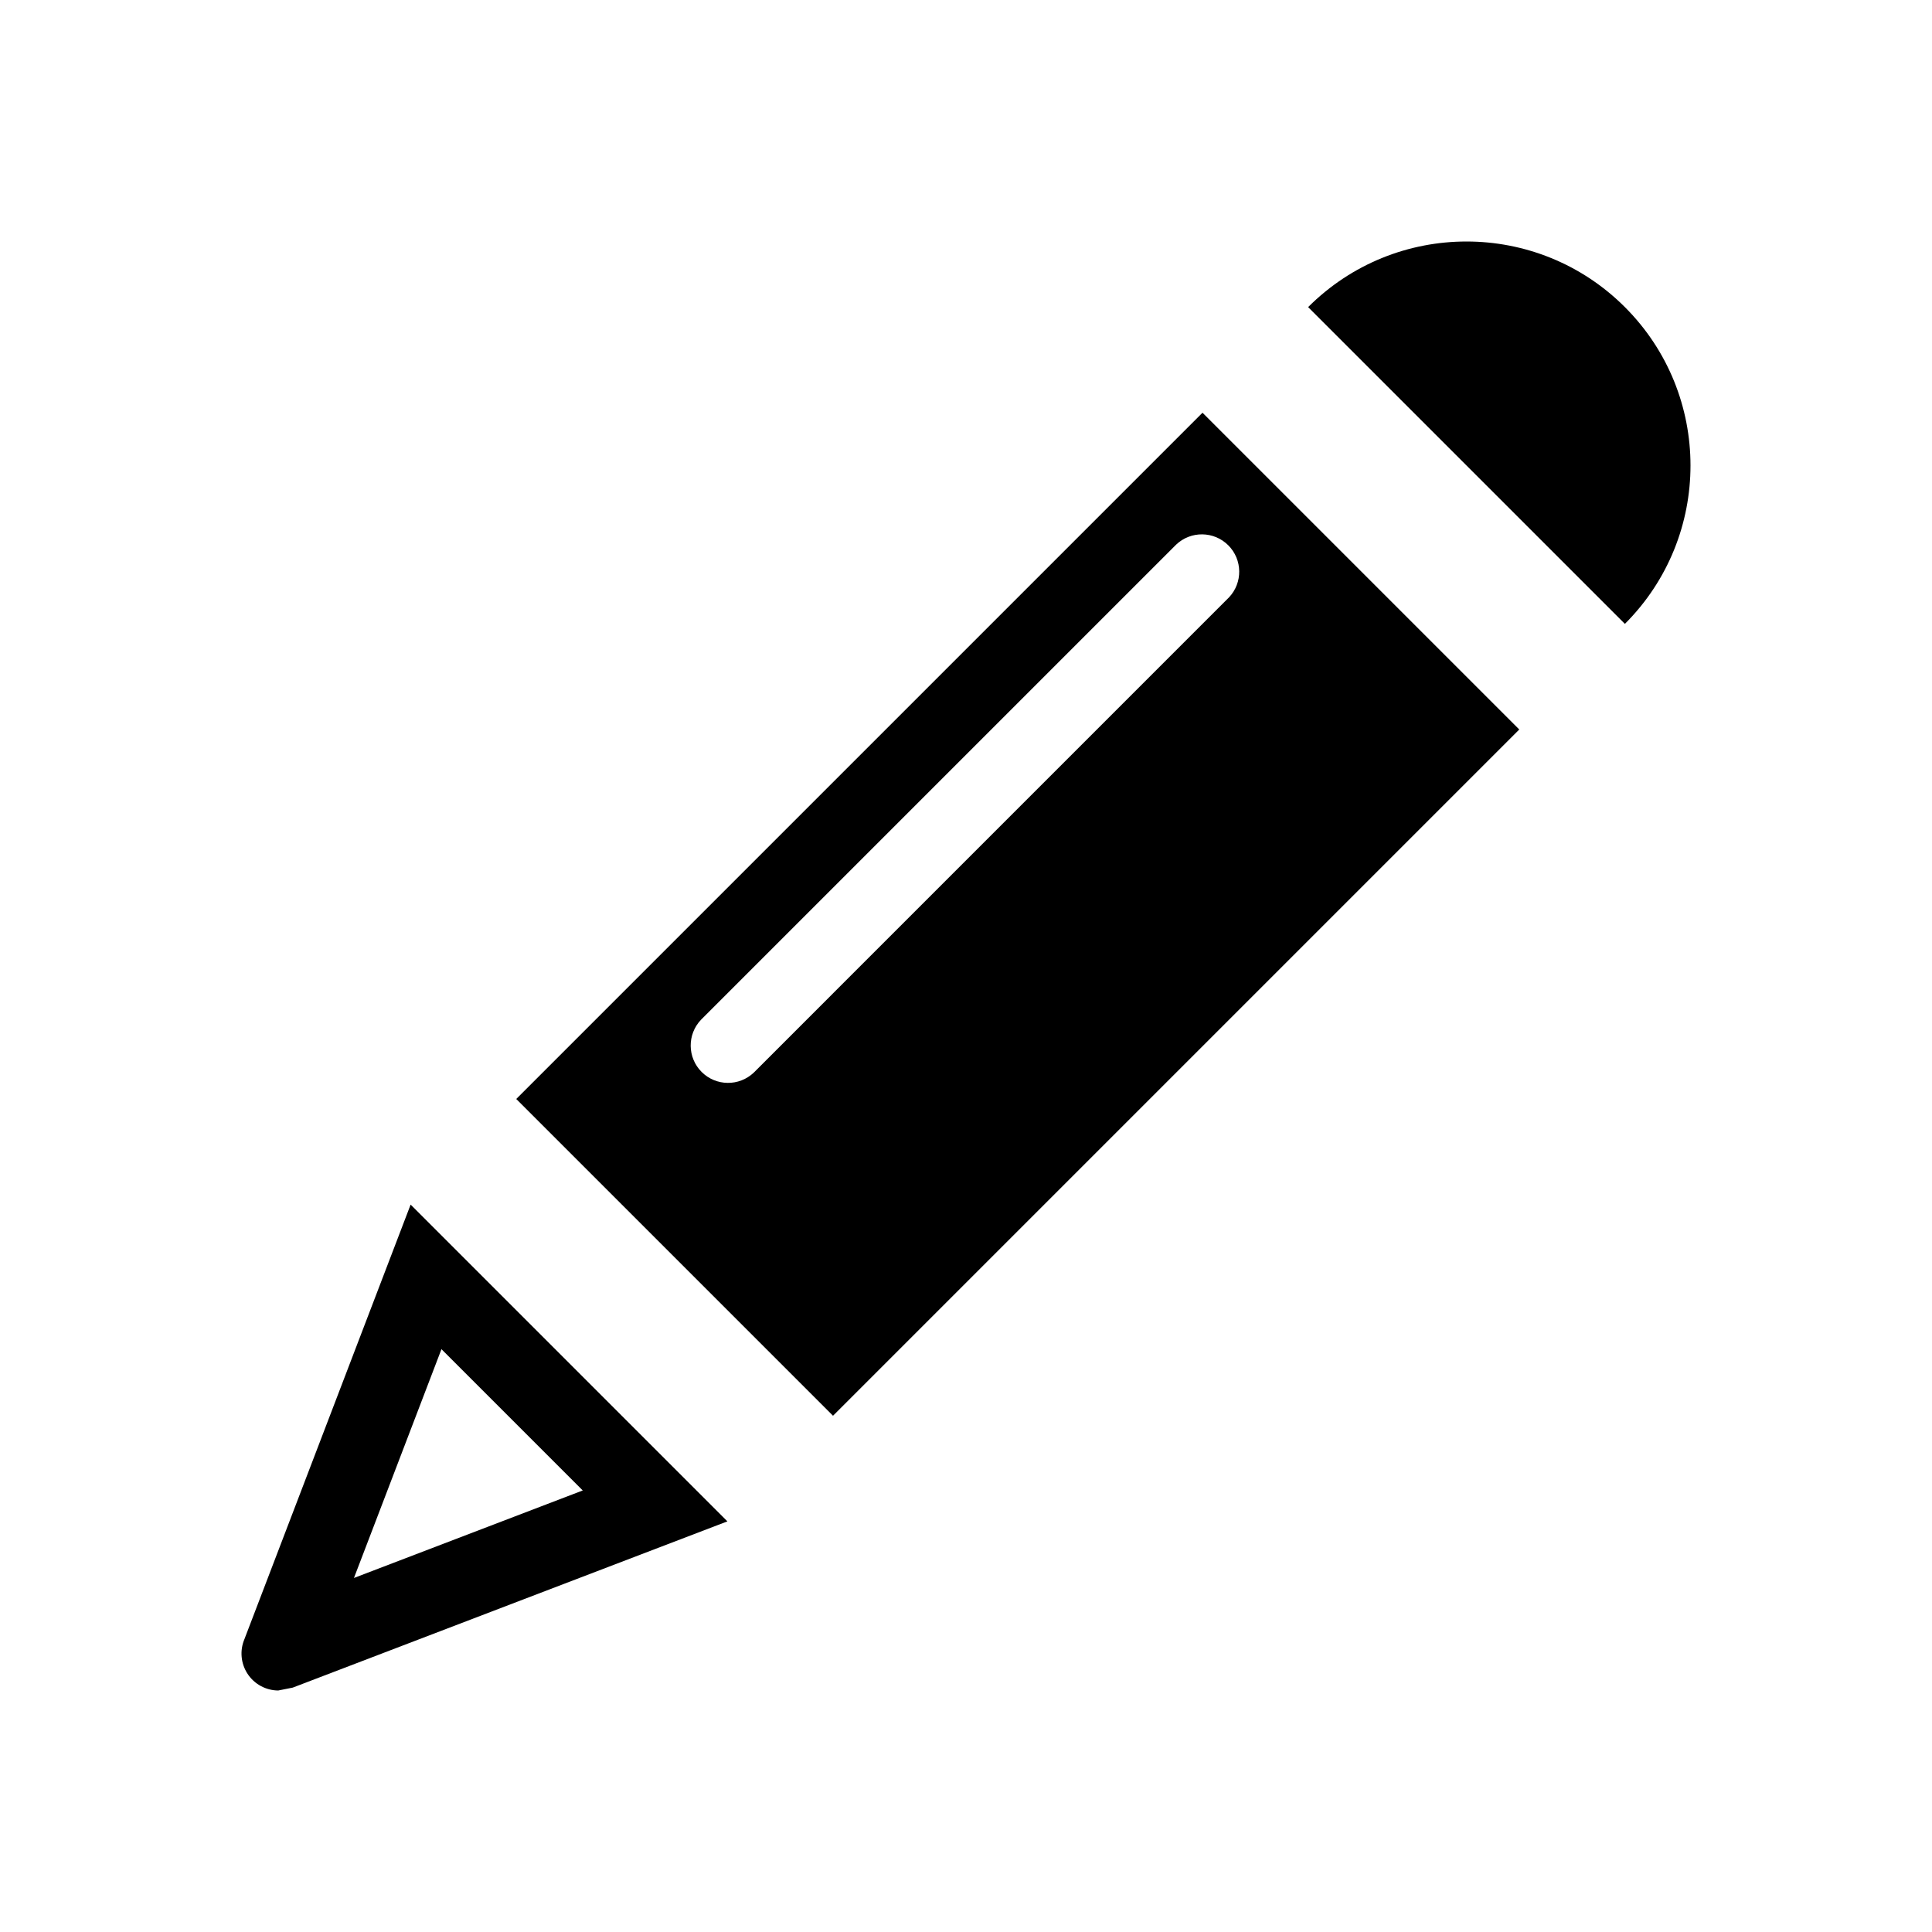
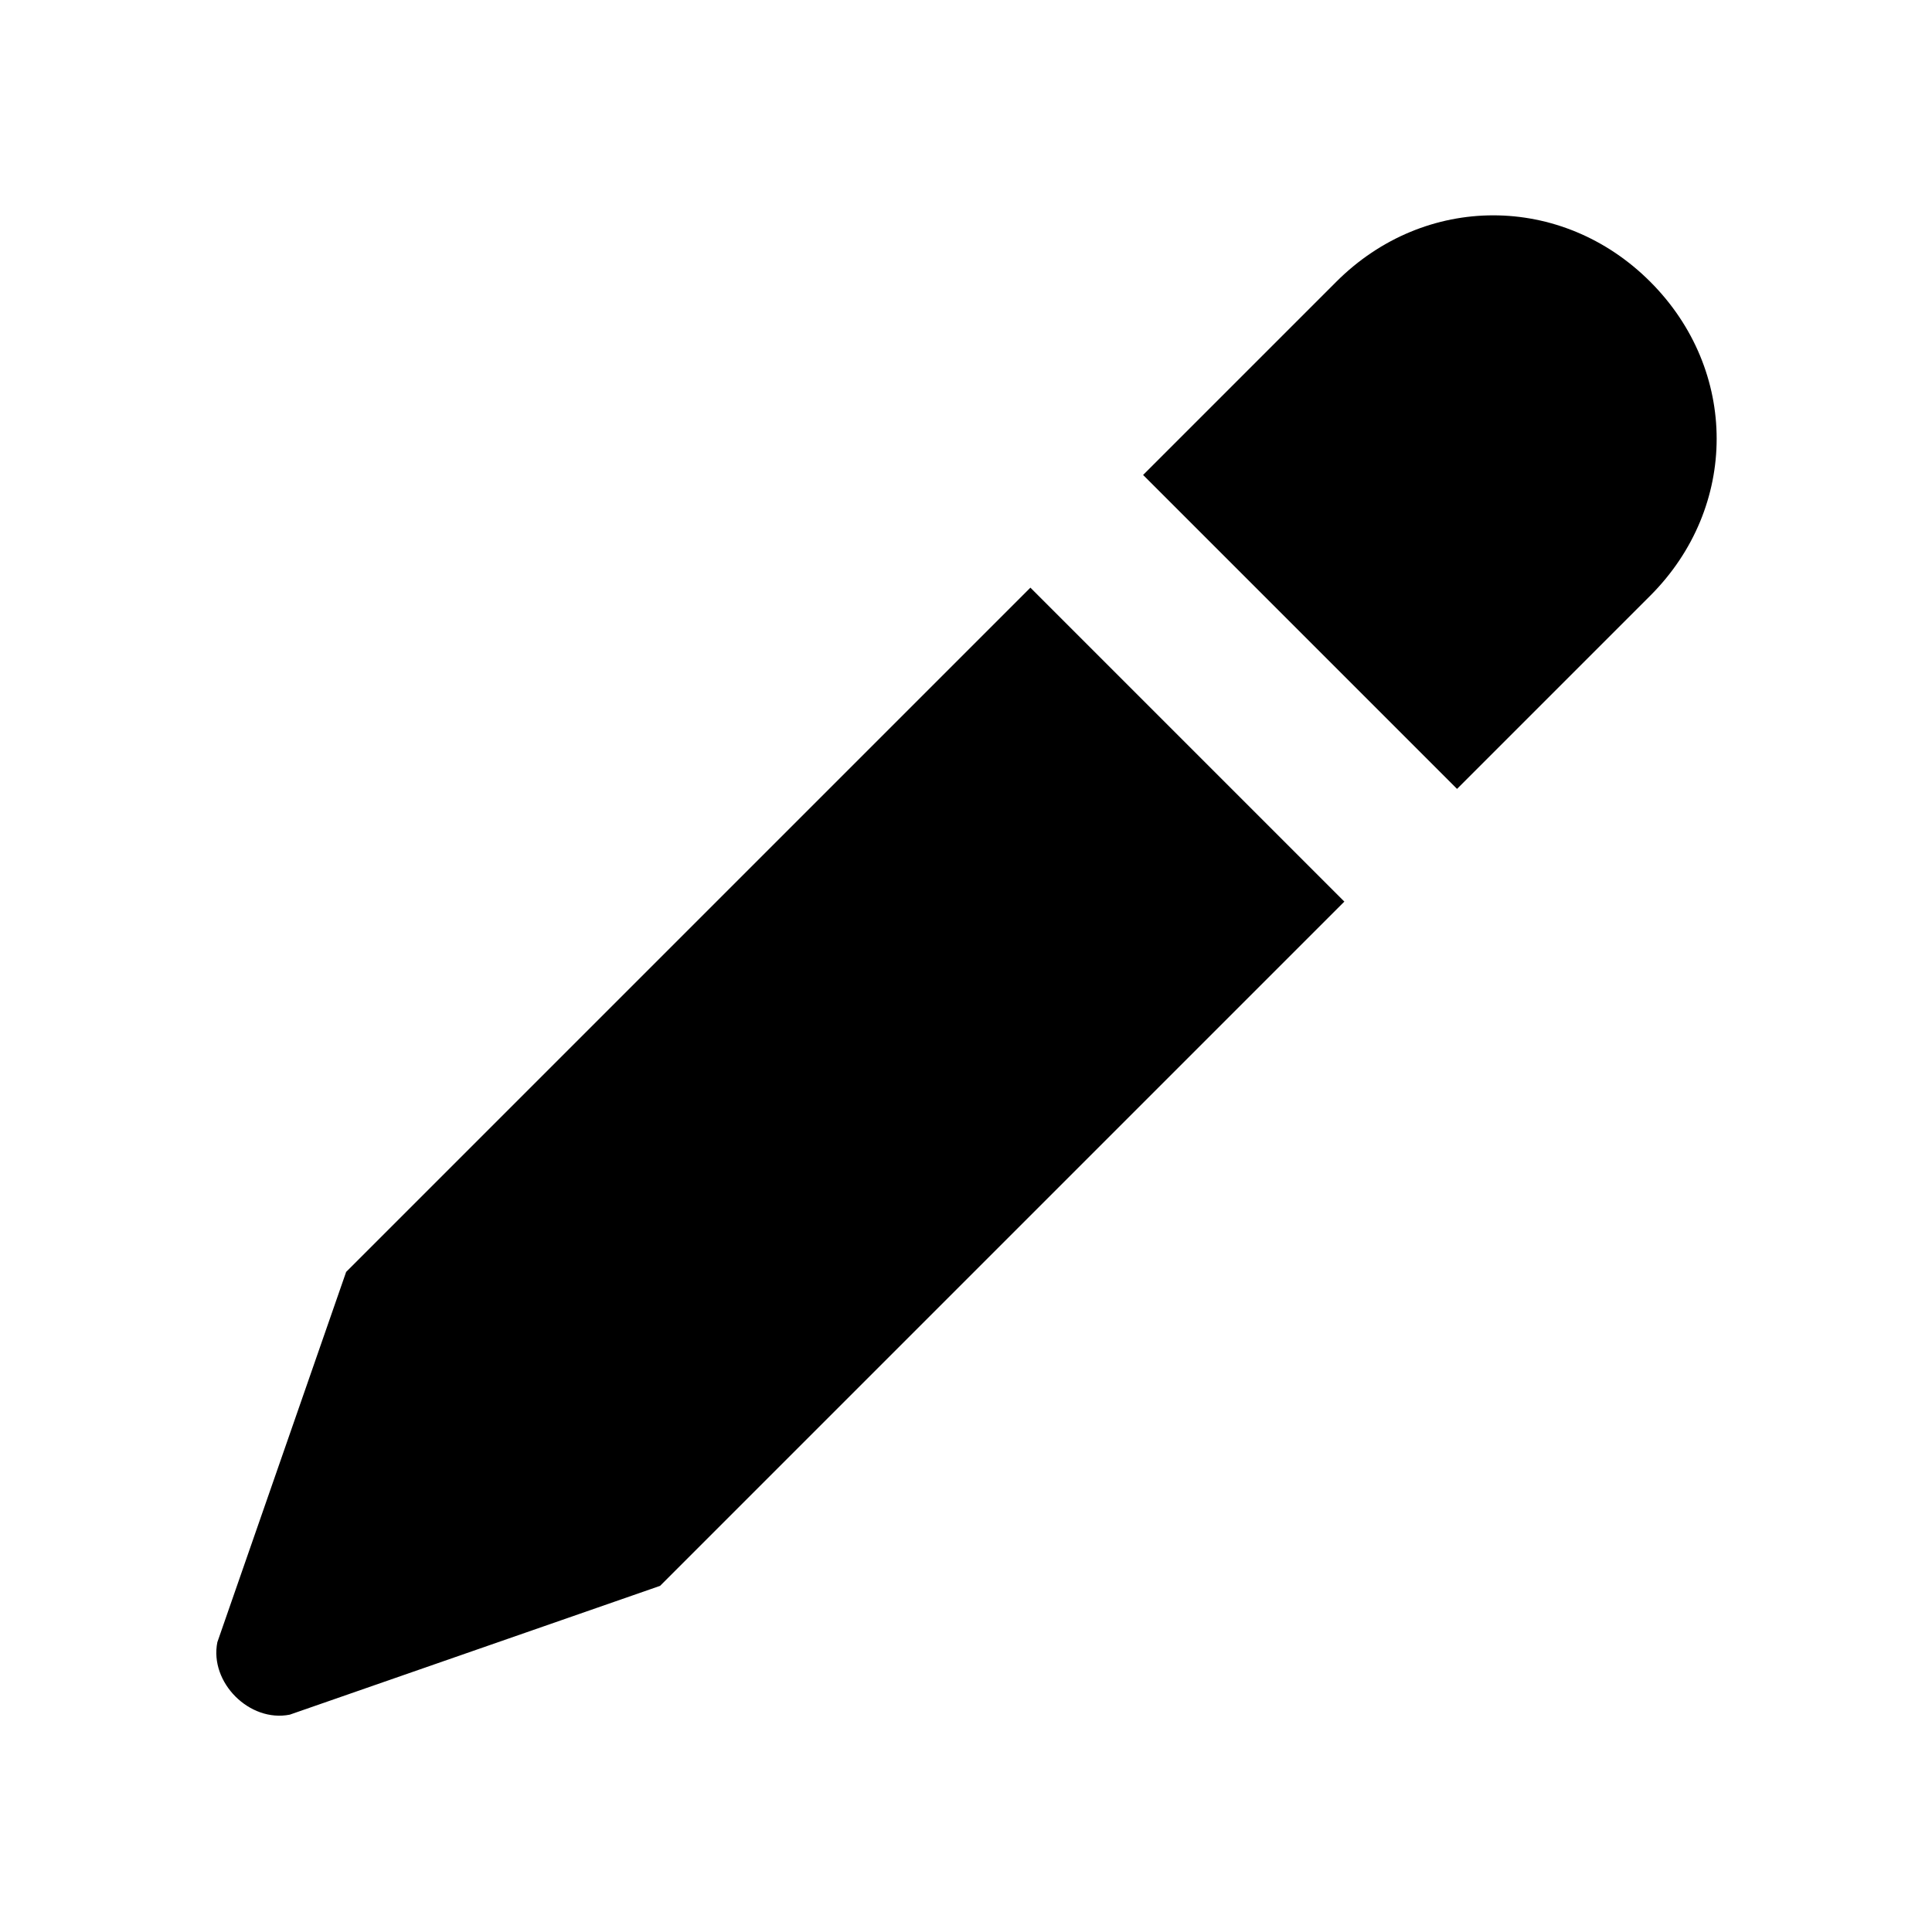
<svg xmlns="http://www.w3.org/2000/svg" width="24" height="24" viewBox="0 0 24 24">
-   <path d="M6.413 13.652l3.935 3.935 8.525-8.525-3.935-3.935-8.525 8.525zm8.853-6.23l-5.902 5.902a.464.464 0 0 1-.656-.656l5.902-5.902a.464.464 0 0 1 .656.656zM3.036 20.363a.459.459 0 0 0 .42.637l.181-.036 5.399-2.065-3.935-3.935-2.065 5.399zm4.203-1.848l-2.842 1.087 1.087-2.842 1.755 1.755zM20.185 7.75L16.25 3.815a2.782 2.782 0 1 1 3.935 3.935z" />
+   <path d="M18.1 9.8l2.4-2.4c1.1-1.1 1.1-2.8 0-3.9s-2.8-1.1-3.9 0l-2.4 2.4 3.9 3.9zm-5.3-2.5l-8.5 8.5-1.6 4.6c-.1.5.4 1 .9.9l4.6-1.6 8.5-8.5-3.9-3.9z" />
</svg>
